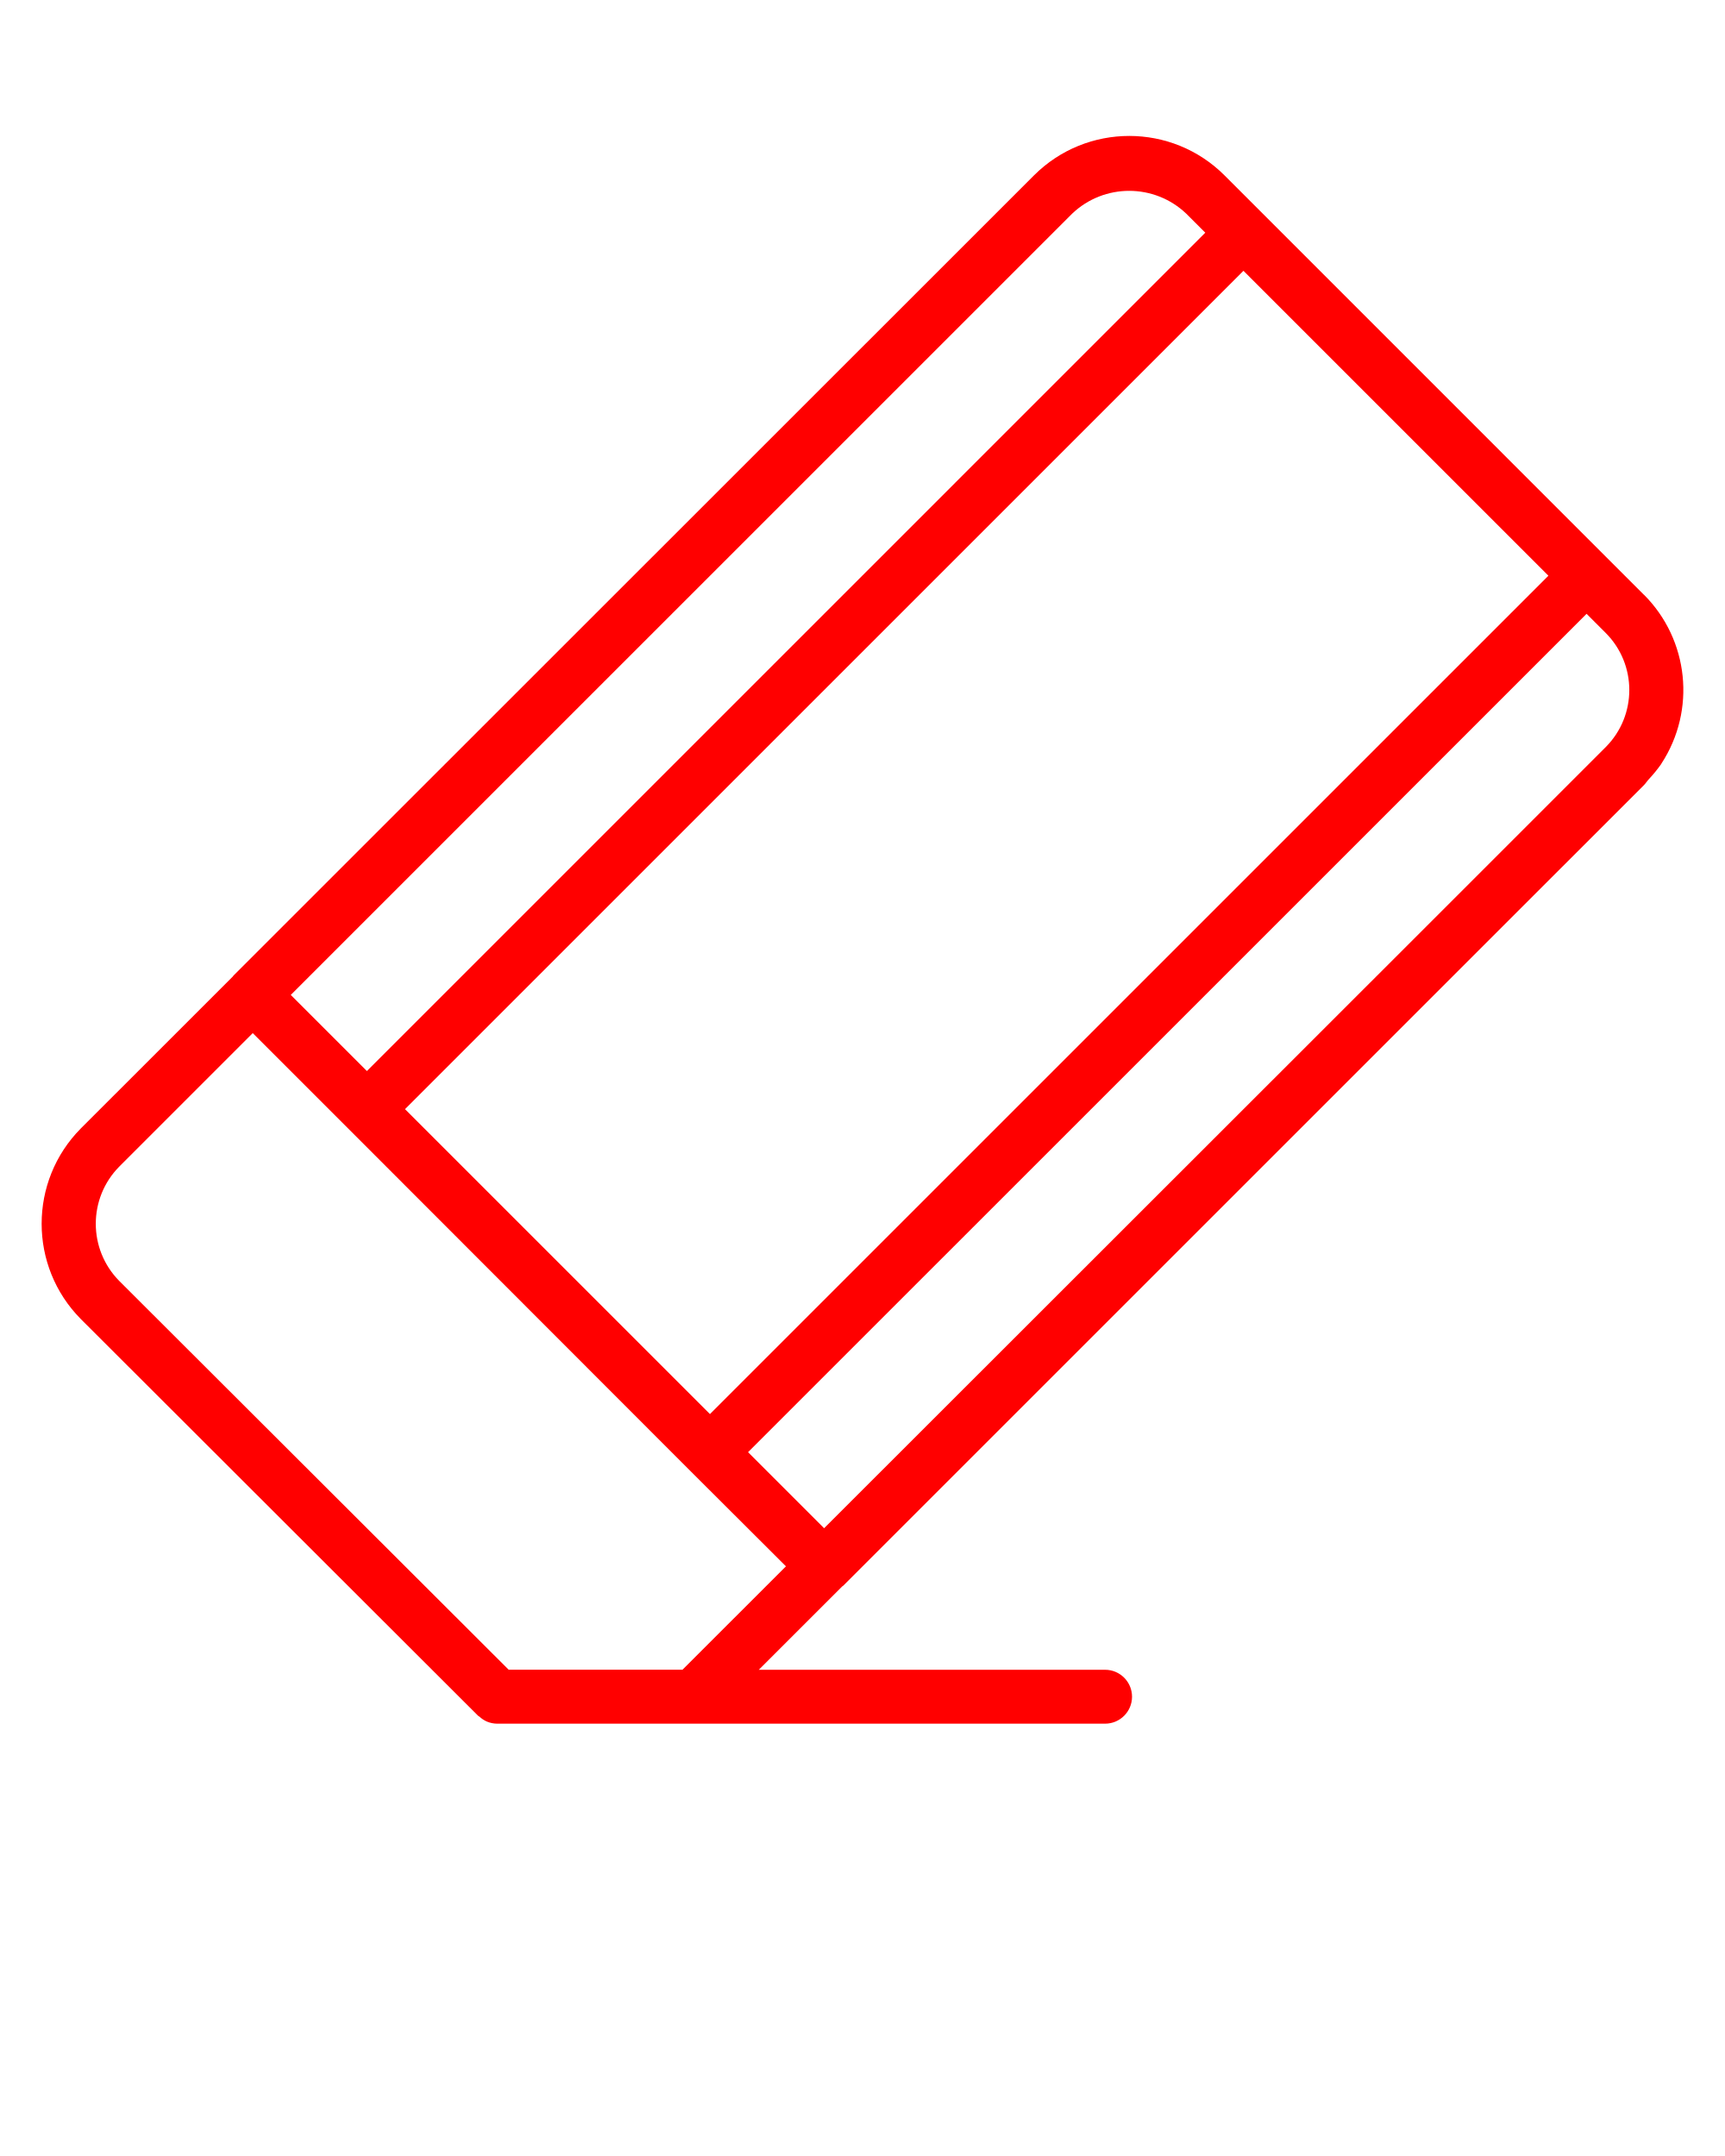
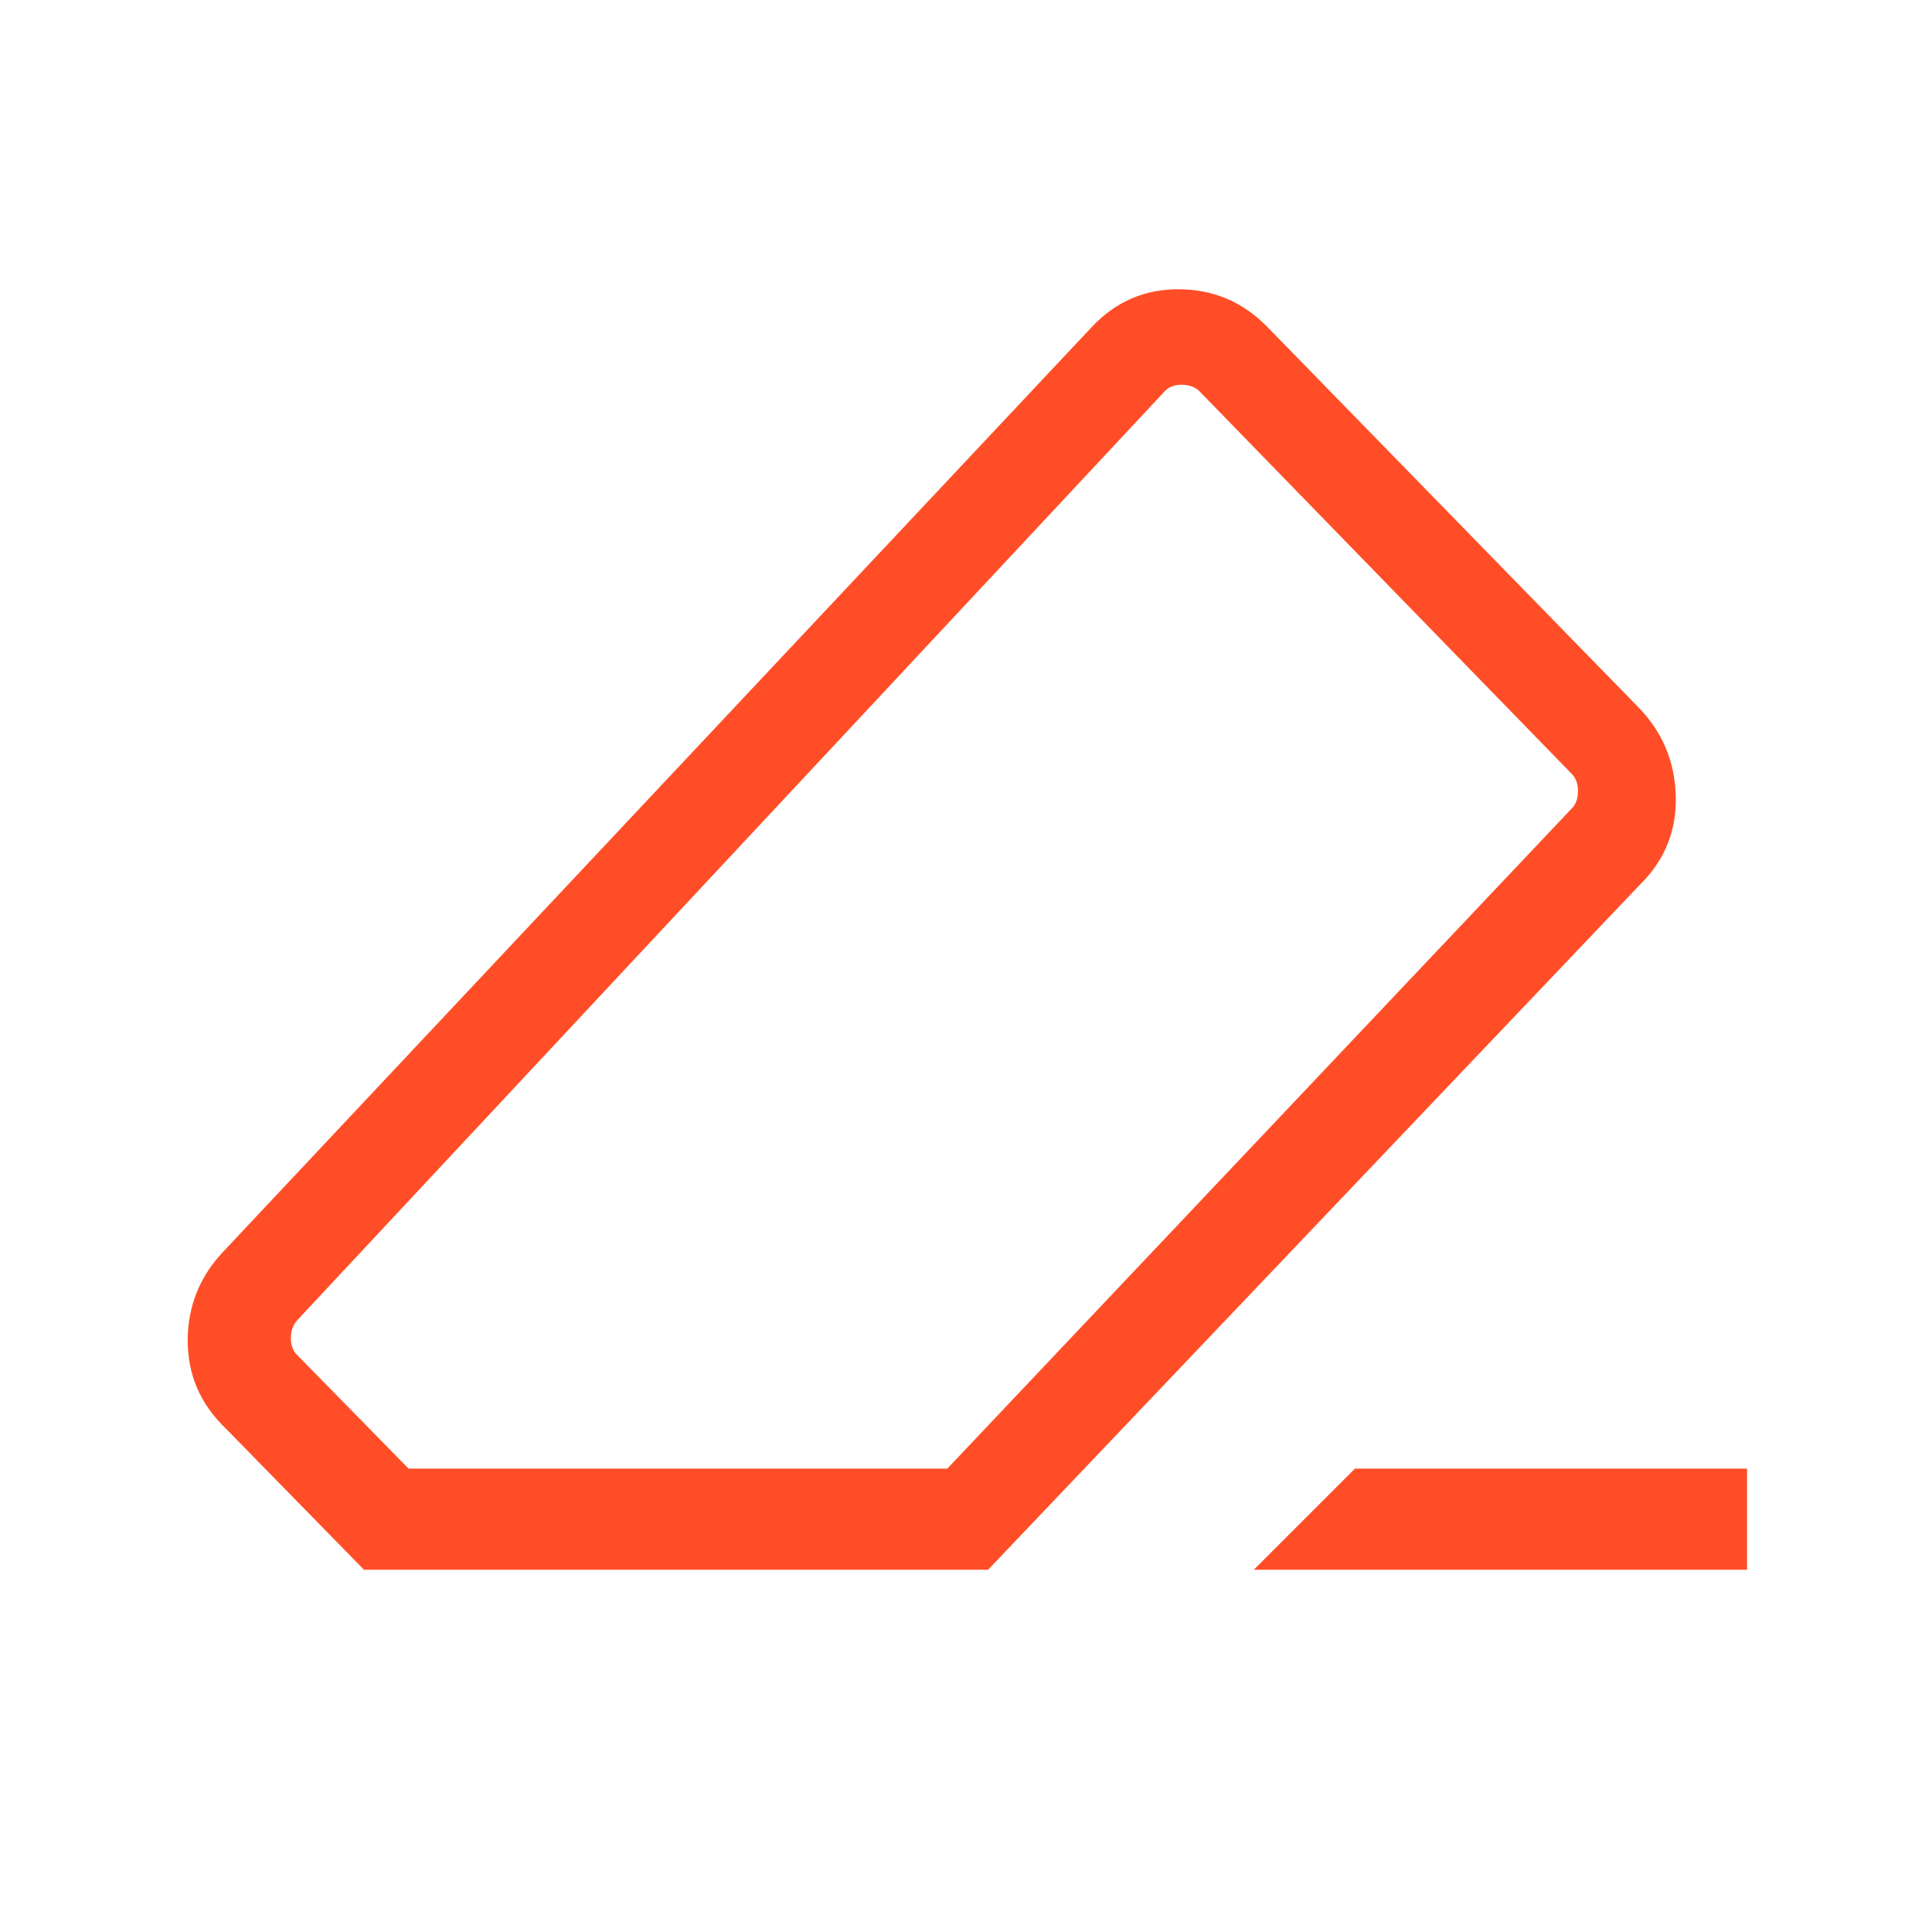
- <svg xmlns="http://www.w3.org/2000/svg" data-name="Layer 1" viewBox="0 0 32 40" x="0px" y="0px">
-   <path fill="red" d="M30.494,11.033l-.706-.706h0L23.423,3.961l-.707-.707a2.5,2.5,0,0,0-3.535,0L4.331,18.1s-.006.01-.01.015L1.5,20.935a2.514,2.514,0,0,0,0,3.538l7.37,7.36c.007.007.016.009.023.015a.5.5,0,0,0,.139.092.5.5,0,0,0,.191.039H20.5a.5.5,0,0,0,0-1H14.076l1.548-1.547c.006-.006.014-.008.02-.014L27.88,17.182l2.612-2.611c.037-.037.063-.081.1-.12a2.519,2.519,0,0,0,.221-.271l.008-.014a2.5,2.5,0,0,0-.325-3.133ZM23.067,5.024l5.657,5.657L13.17,26.235,7.513,20.578Zm-3.18-1.058a1.535,1.535,0,0,1,2.121,0l.351.351L6.806,19.871,5.394,18.459ZM12.661,30.978H9.436L2.214,23.767a1.51,1.51,0,0,1,0-2.125l2.475-2.475,1.764,1.764h0L12.816,27.3,14.58,29.06ZM29.789,13.859l0,0L27.17,16.478,15.288,28.353l-1.411-1.411L29.432,11.388l.354.354A1.5,1.5,0,0,1,29.789,13.859Z" />
+ <svg xmlns="http://www.w3.org/2000/svg" fill="#FF4E27" height="40" viewBox="0 -960 960 960" width="40">
+   <path d="M673.281-230.256h194.821v50.255H623.026l50.255-50.255Zm-492.409 50.255-68.871-70.358q-18.77-18.103-18.73-43.59.038-25.487 17.73-44.179l431.742-459.64q17.692-18.692 43.249-18.499 25.557.192 43.571 18.551L813.844-608.82q18.102 18.359 18.833 44.243.731 25.884-17.628 43.987L490.973-180.001H180.872Zm289.845-50.255 310.025-327.769q3.334-3.077 3.334-8.847 0-5.769-3.334-8.847L595.846-765.743q-3.334-3.077-8.783-3.077t-8.526 3.462L147.872-304.18q-3.334 3.462-3.334 9.039t3.334 8.654l55.153 56.231h267.692ZM480-480Z" />
</svg>
